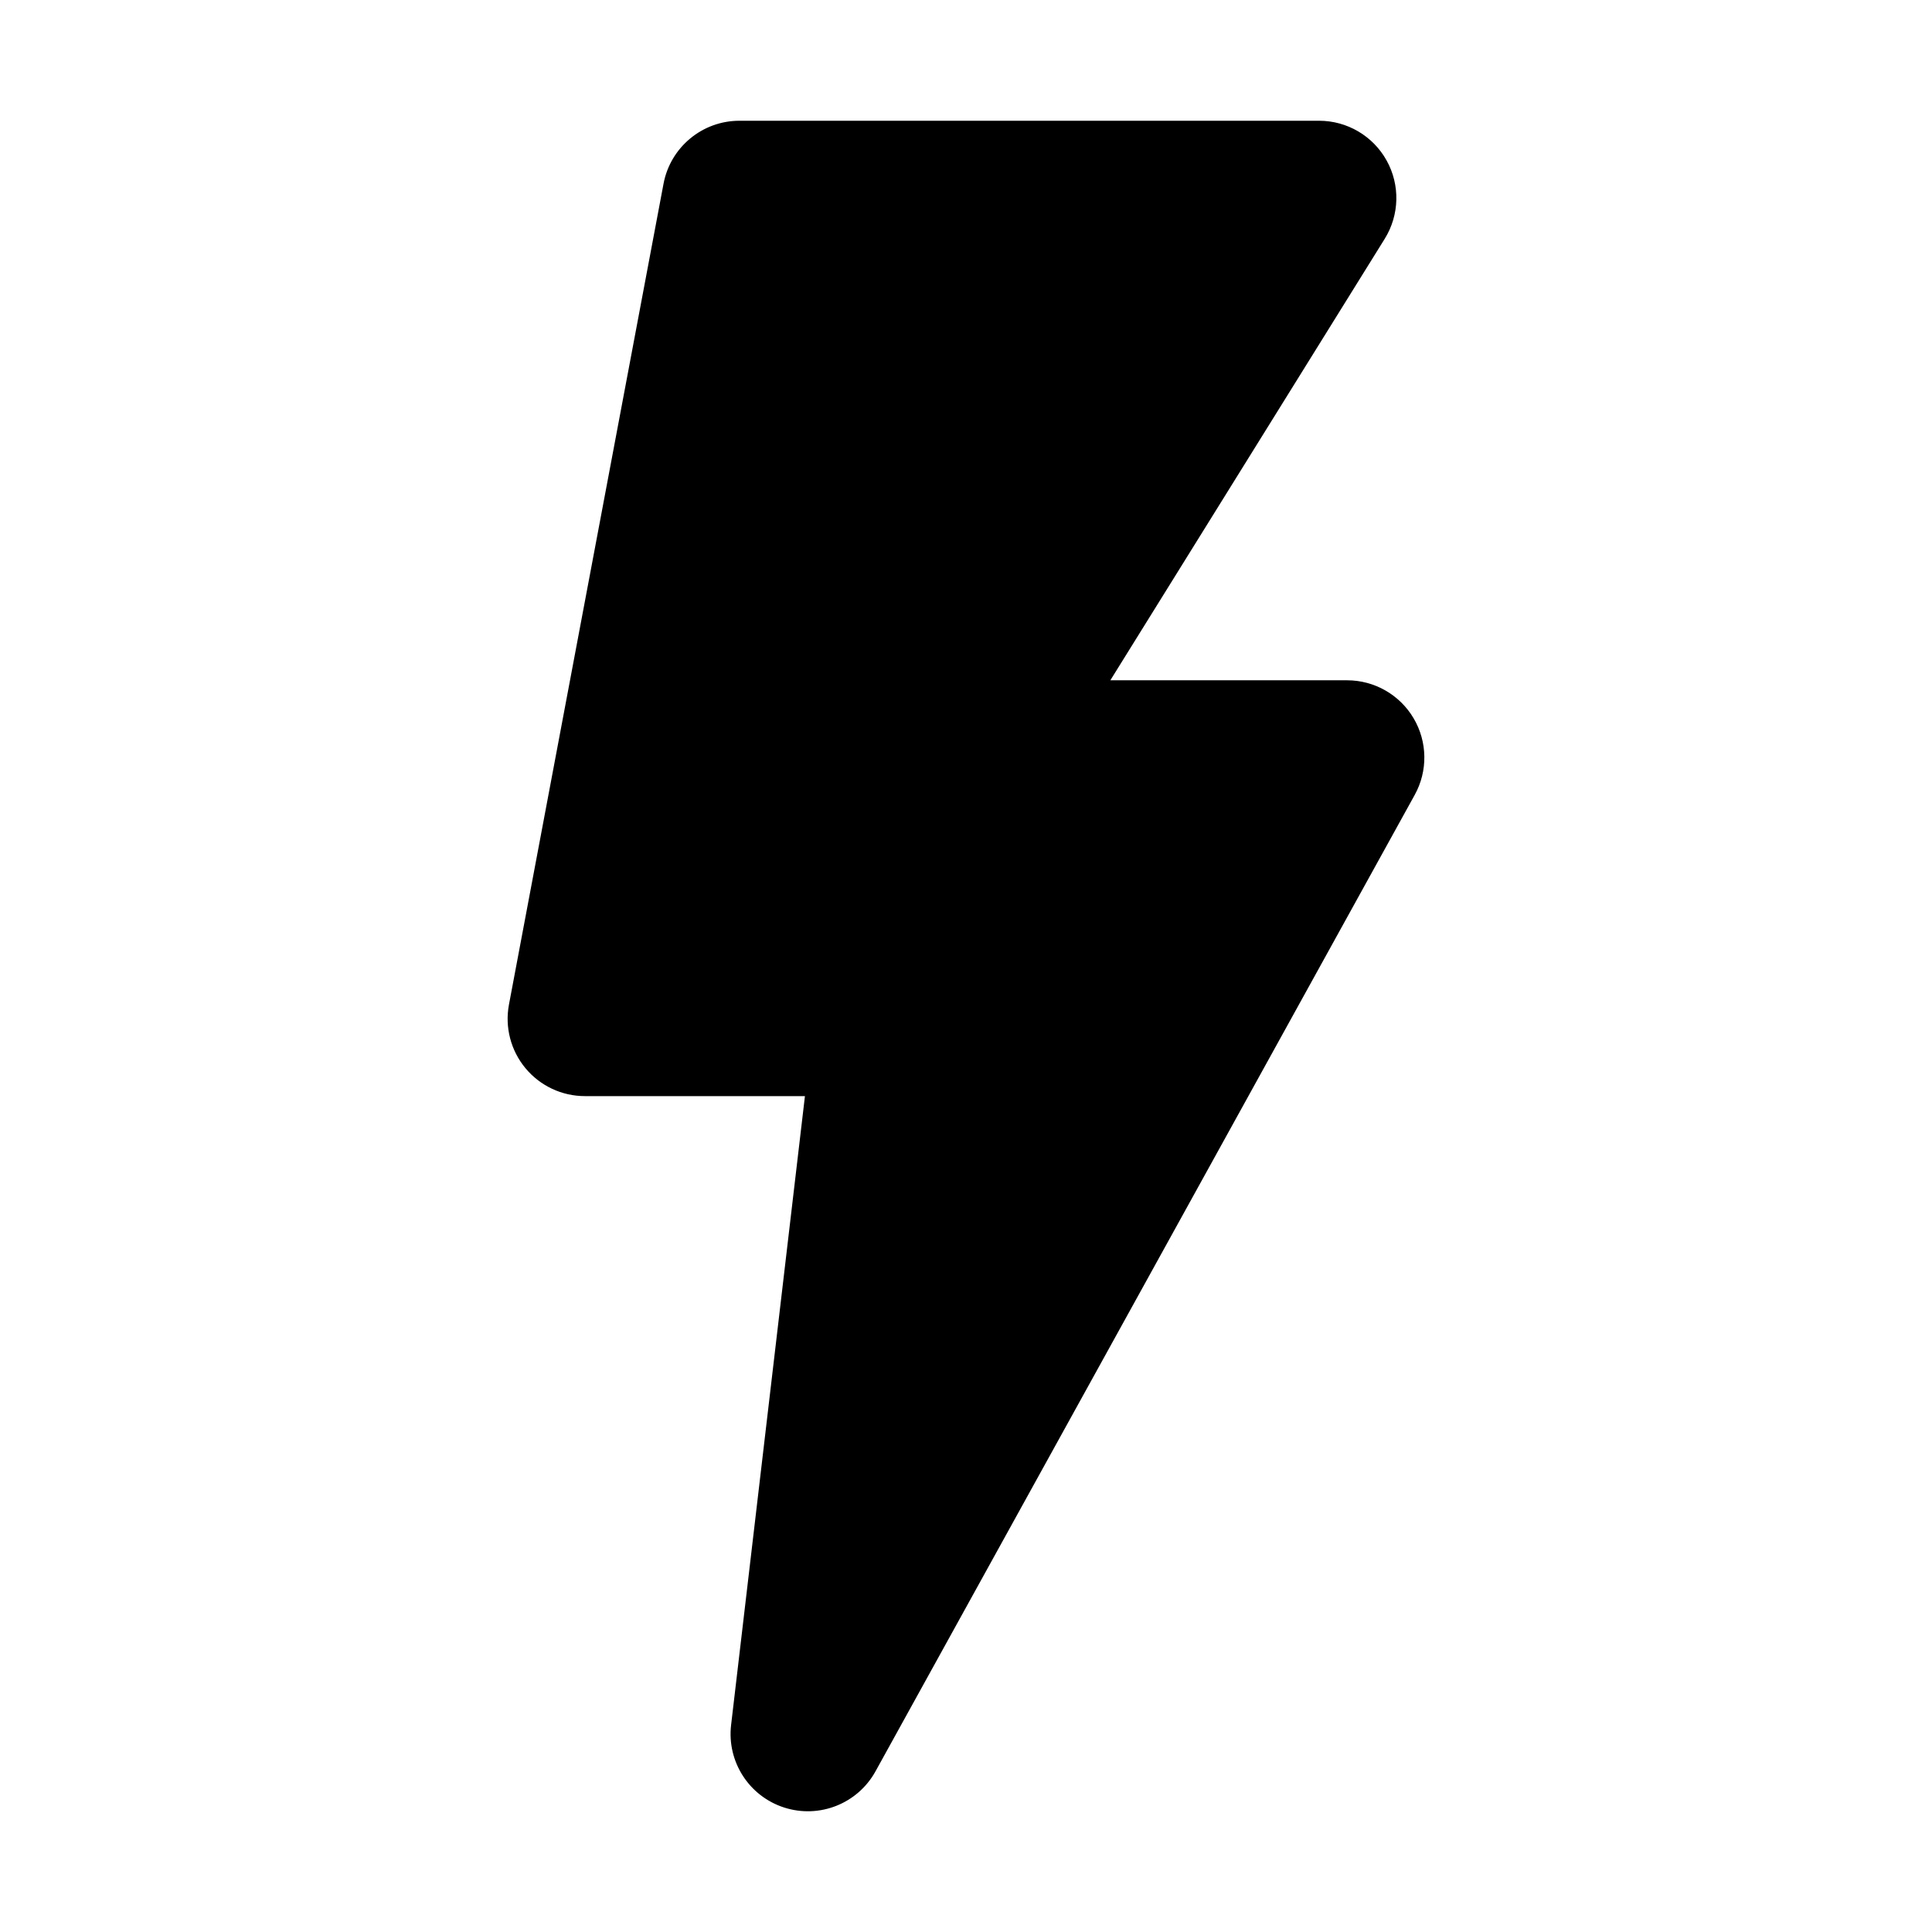
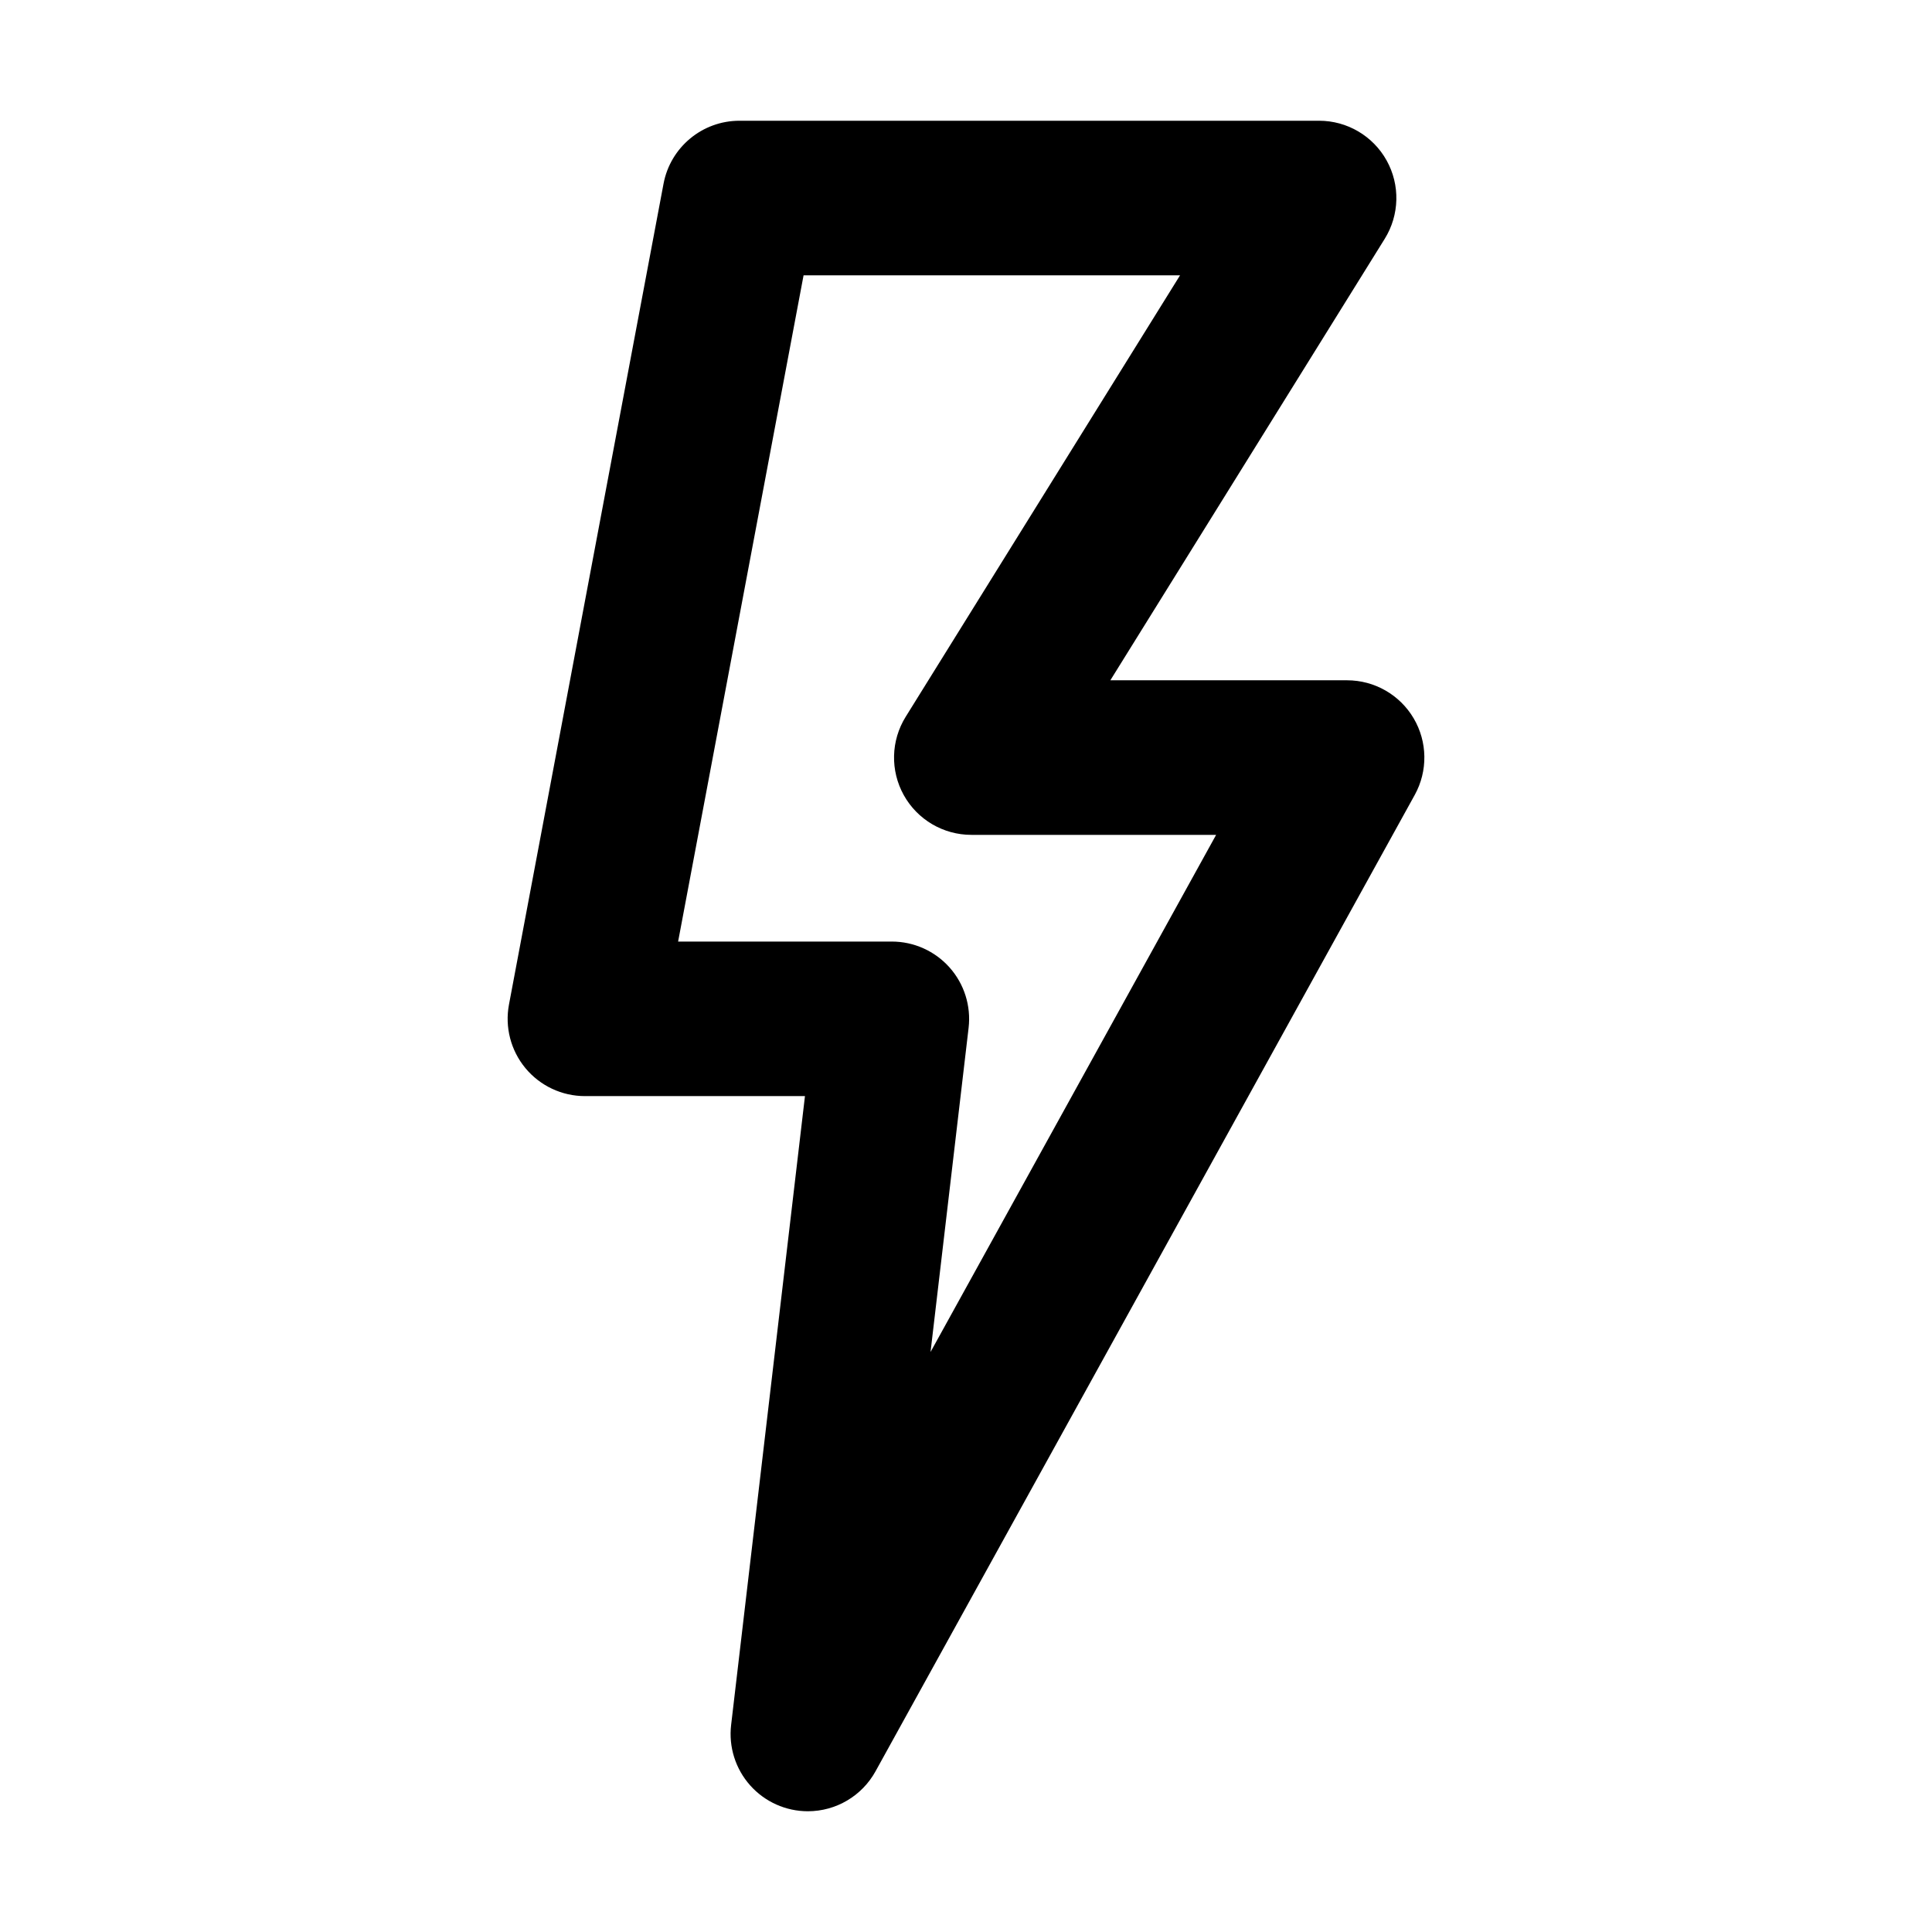
- <svg xmlns="http://www.w3.org/2000/svg" t="1547816236633" class="icon" style="" viewBox="0 0 1024 1024" version="1.1" p-id="2491" width="200" height="200">
+ <svg xmlns="http://www.w3.org/2000/svg" t="1547889302583" class="icon" style="" viewBox="0 0 1024 1024" version="1.1" p-id="3809" width="200" height="200">
  <defs>
    <style type="text/css">html, * { user-select: text !important; }
</style>
  </defs>
-   <path d="M749.251 380.713a40.96 40.96 0 0 0-35.272-20.147h-125.471l145.418-233.989a40.945 40.945 0 0 0 1.009-41.518 40.94 40.94 0 0 0-35.799-21.059h-307.2a40.96 40.96 0 0 0-40.253 33.382l-81.92 435.041a40.95 40.95 0 0 0 8.724 33.72 40.95 40.95 0 0 0 31.529 14.822h116.618l-39.137 333.302a40.96 40.96 0 0 0 76.534 24.581l285.788-517.514a40.934 40.934 0 0 0-0.568-40.622z" p-id="2492" />
+   <path d="M428.186 960.005a40.965 40.965 0 0 1-40.678-45.742l39.137-333.302H310.021a40.97 40.97 0 0 1-40.253-48.538l81.92-435.046a40.96 40.96 0 0 1 40.253-33.382h307.2a40.96 40.96 0 0 1 34.79 62.582l-145.423 233.989h125.476a40.96 40.96 0 0 1 35.855 60.764l-285.798 517.509a40.96 40.96 0 0 1-35.855 21.166zM359.414 499.046h113.28a40.98 40.98 0 0 1 40.684 45.737l-20.173 171.802 151.368-274.094h-129.751a40.96 40.96 0 0 1-34.79-62.582L625.454 145.92H425.912L359.414 499.046z" p-id="3810" />
</svg>
